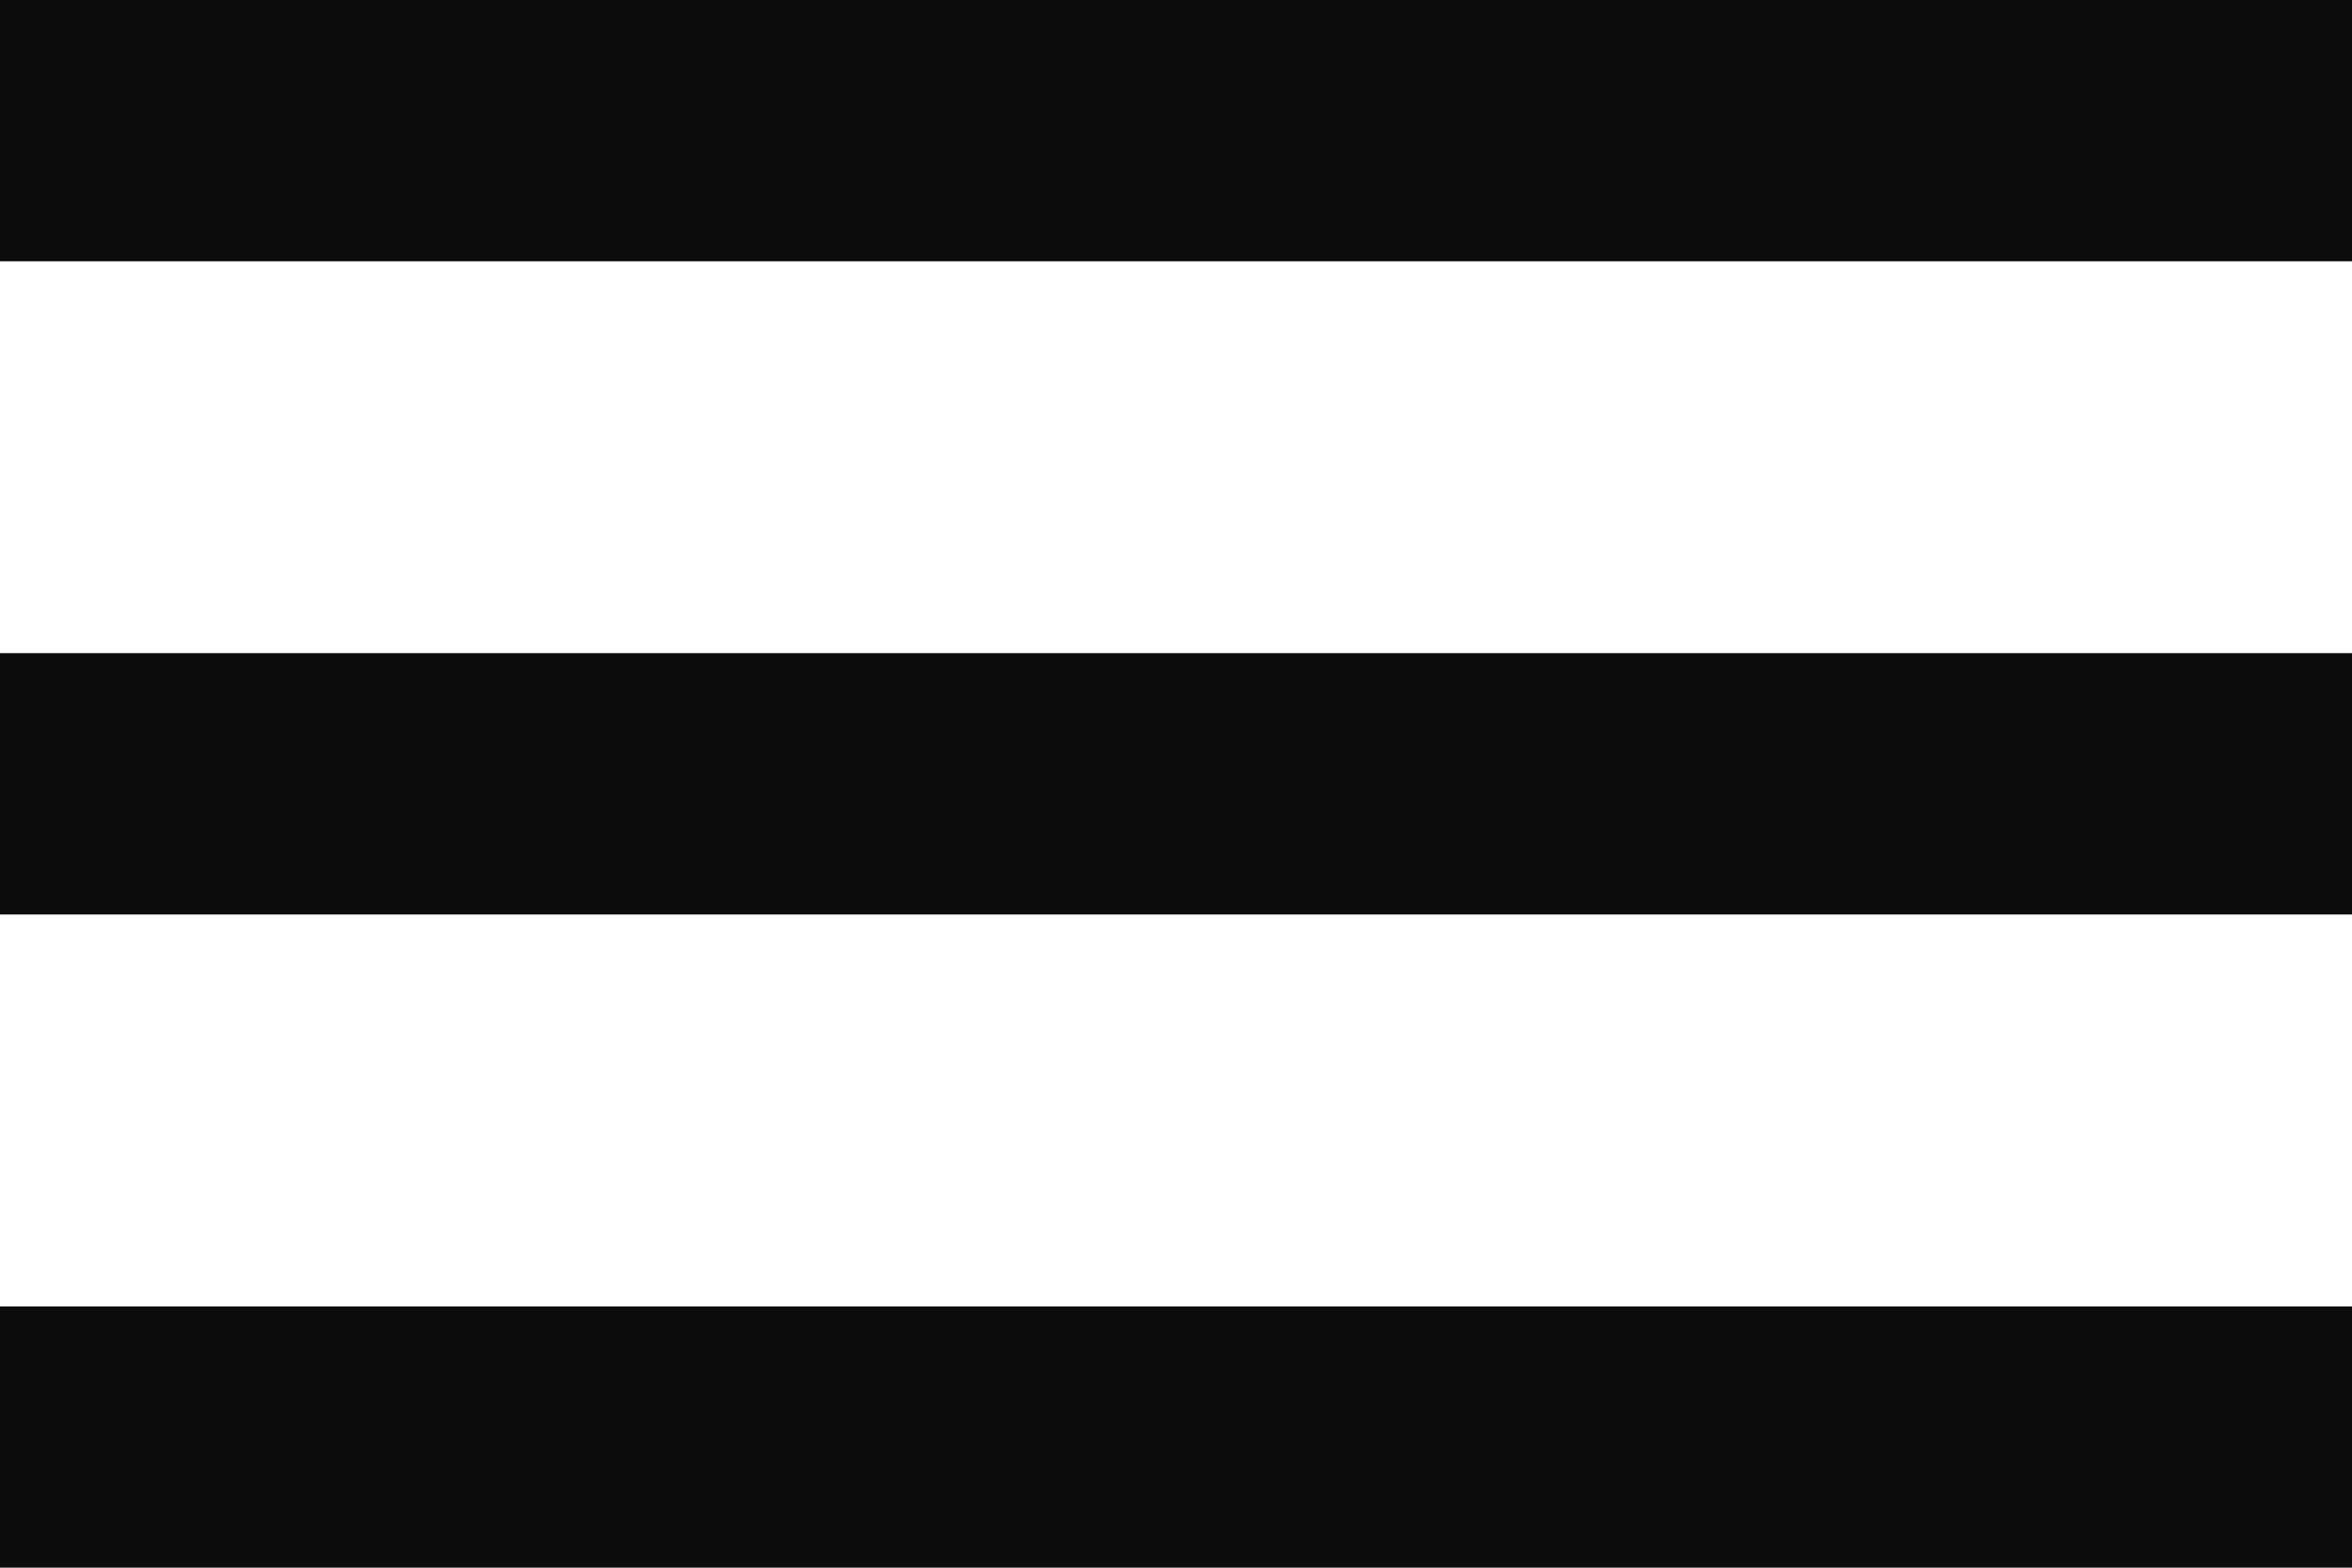
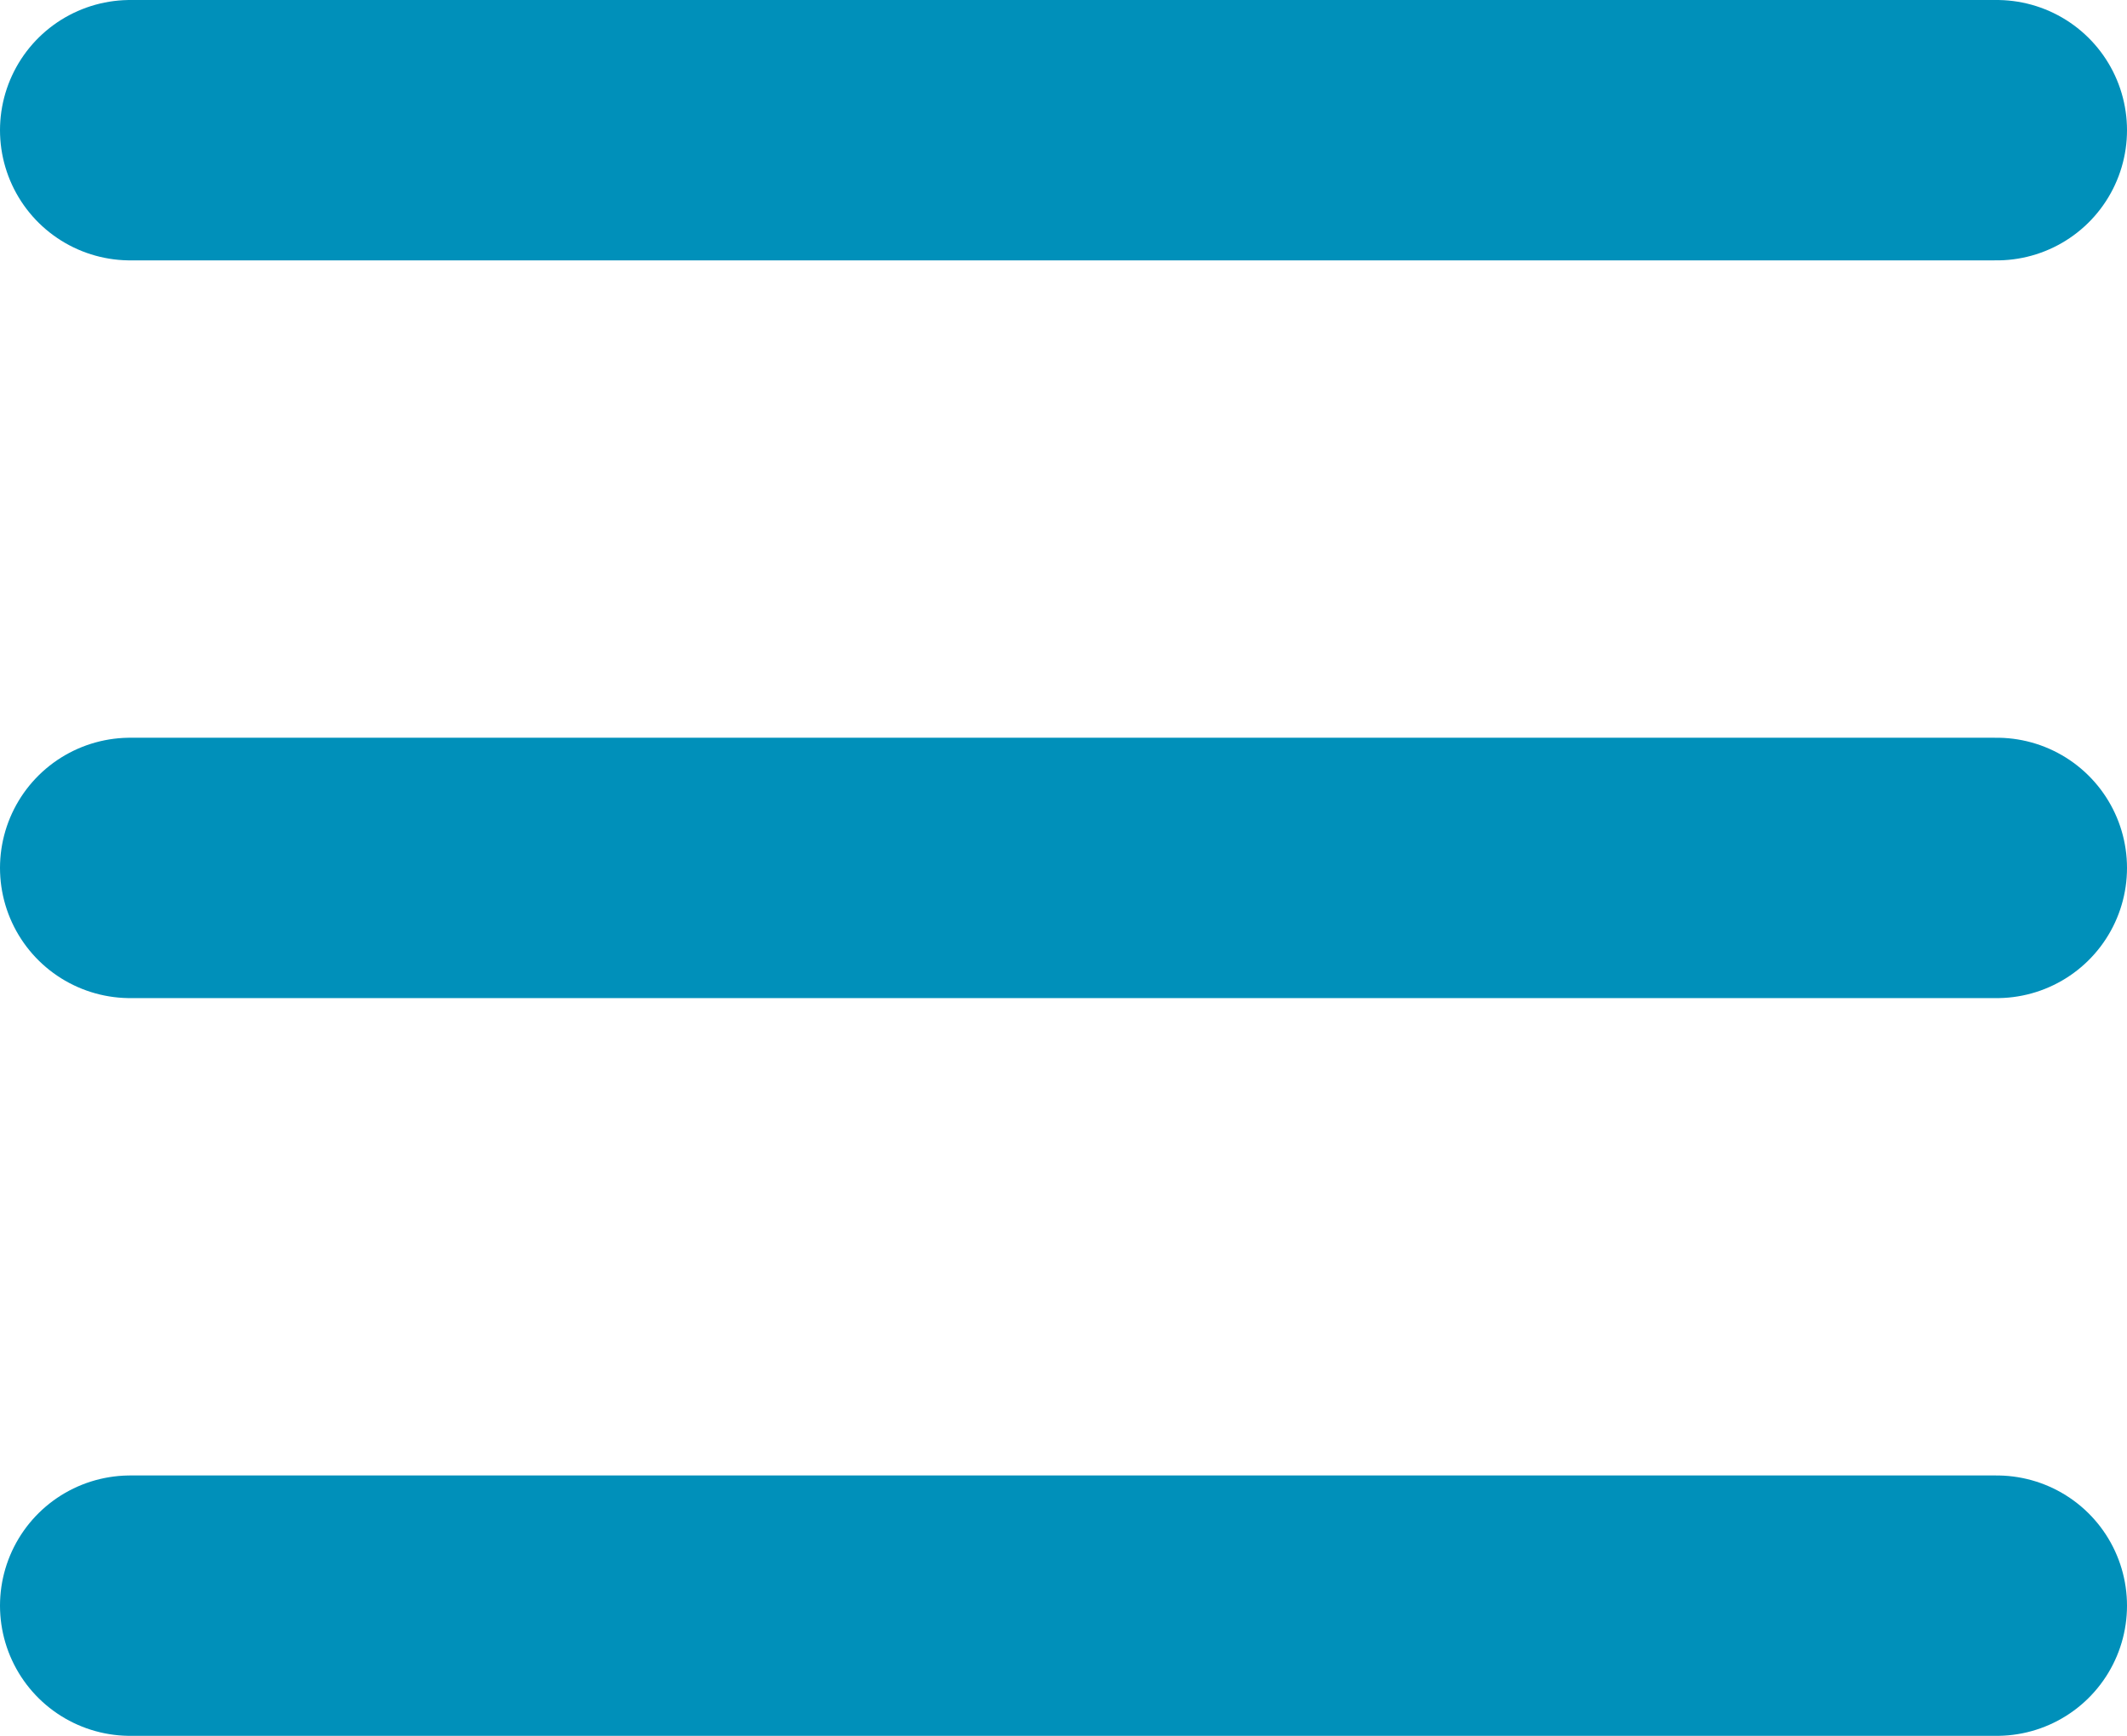
- <svg xmlns="http://www.w3.org/2000/svg" version="1.0" id="Ebene_1" x="0px" y="0px" width="37px" height="24.667px" viewBox="-9.5 -6.333 37 24.667" enable-background="new -9.5 -6.333 37 24.667" xml:space="preserve">
-   <g id="Page-1">
-     <g id="Core" transform="translate(-87, -342)">
-       <g id="menu" transform="translate(87, 342)">
-         <path id="Shape" fill="#0C0C0C" d="M-9.5,18.333h37v-4.11h-37V18.333L-9.5,18.333z M-9.5,8.056h37V3.944h-37V8.056L-9.5,8.056z      M-9.5-6.333v4.111h37v-4.111H-9.5L-9.5-6.333z" />
-       </g>
+ <svg xmlns="http://www.w3.org/2000/svg" version="1.0" x="0px" y="0px" width="24.5px" height="20px" viewBox="68.666 31.667 24.5 20" enable-background="new 68.666 31.667 24.5 20" xml:space="preserve">
+   <g id="Ebene_1">
+ </g>
+   <g id="Ebene_3">
+     <g>
+       <line fill="none" stroke="#0090BA" stroke-width="3" stroke-linecap="round" stroke-linejoin="round" stroke-miterlimit="10" x1="70.166" y1="33.167" x2="91.666" y2="33.167" />
+       <line fill="none" stroke="#0090BA" stroke-width="3" stroke-linecap="round" stroke-linejoin="round" stroke-miterlimit="10" x1="70.166" y1="41.667" x2="91.666" y2="41.667" />
+       <line fill="none" stroke="#0090BA" stroke-width="3" stroke-linecap="round" stroke-linejoin="round" stroke-miterlimit="10" x1="70.166" y1="50.167" x2="91.666" y2="50.167" />
    </g>
  </g>
</svg>
